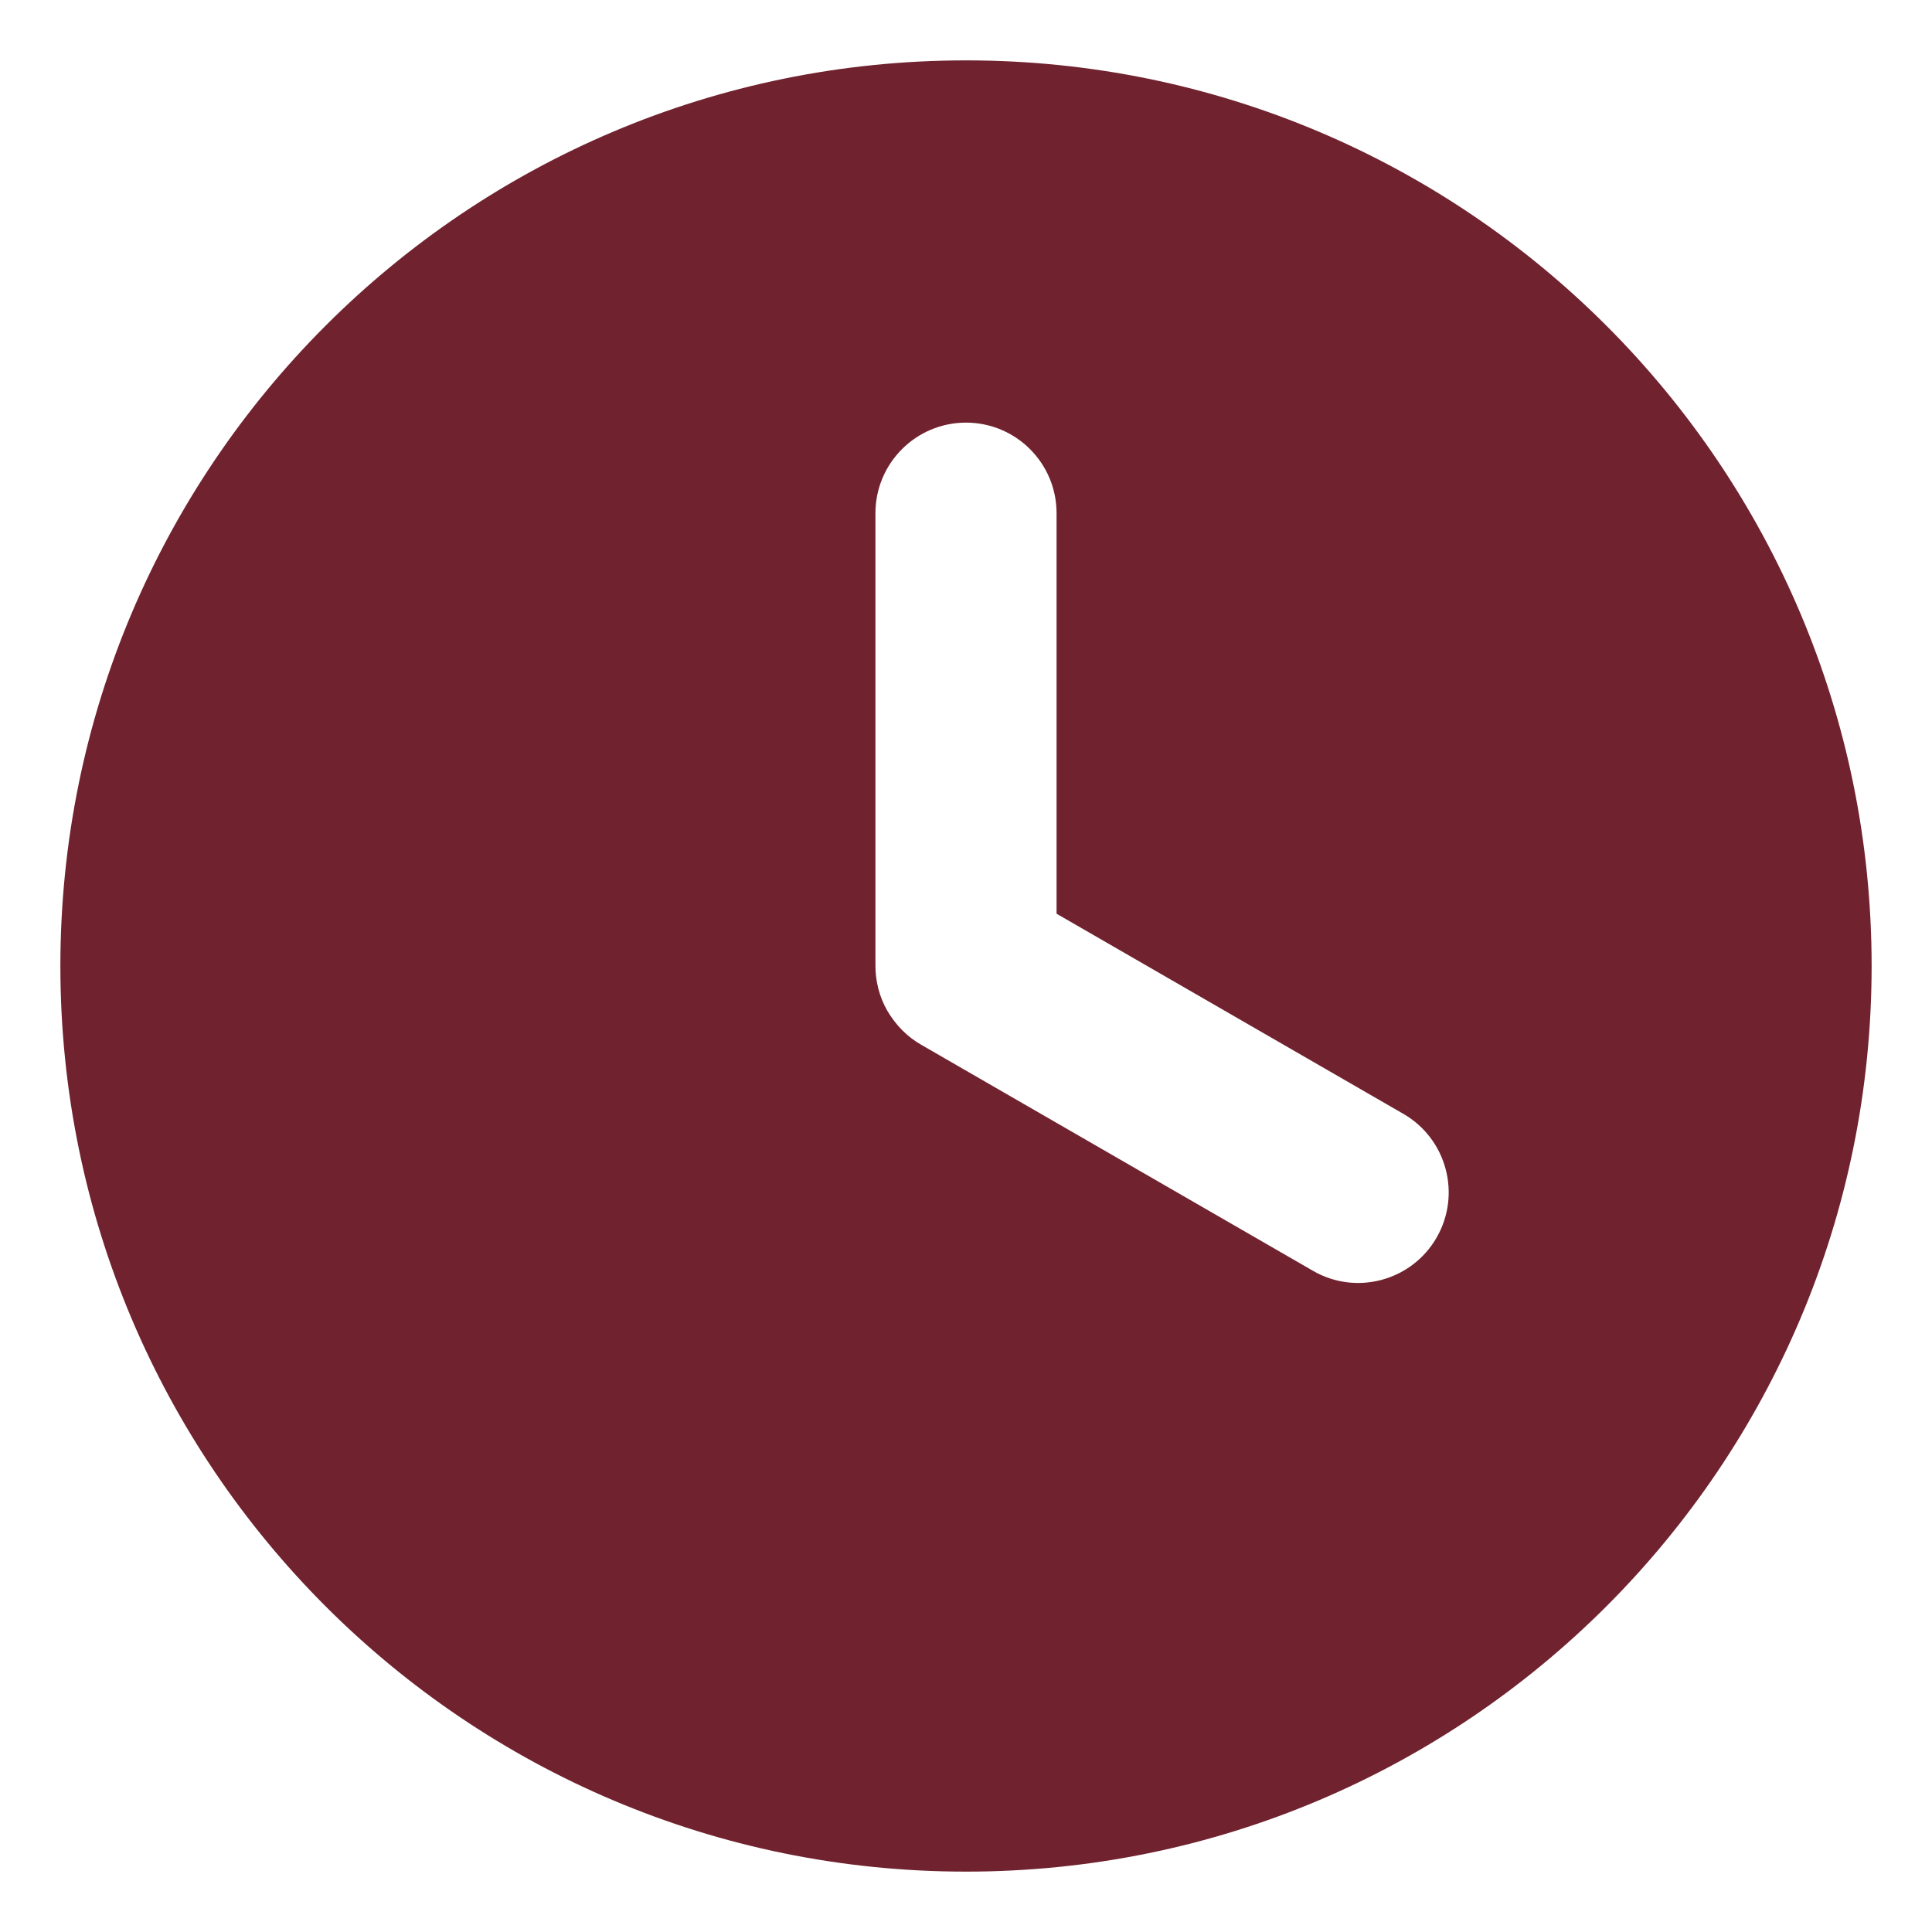
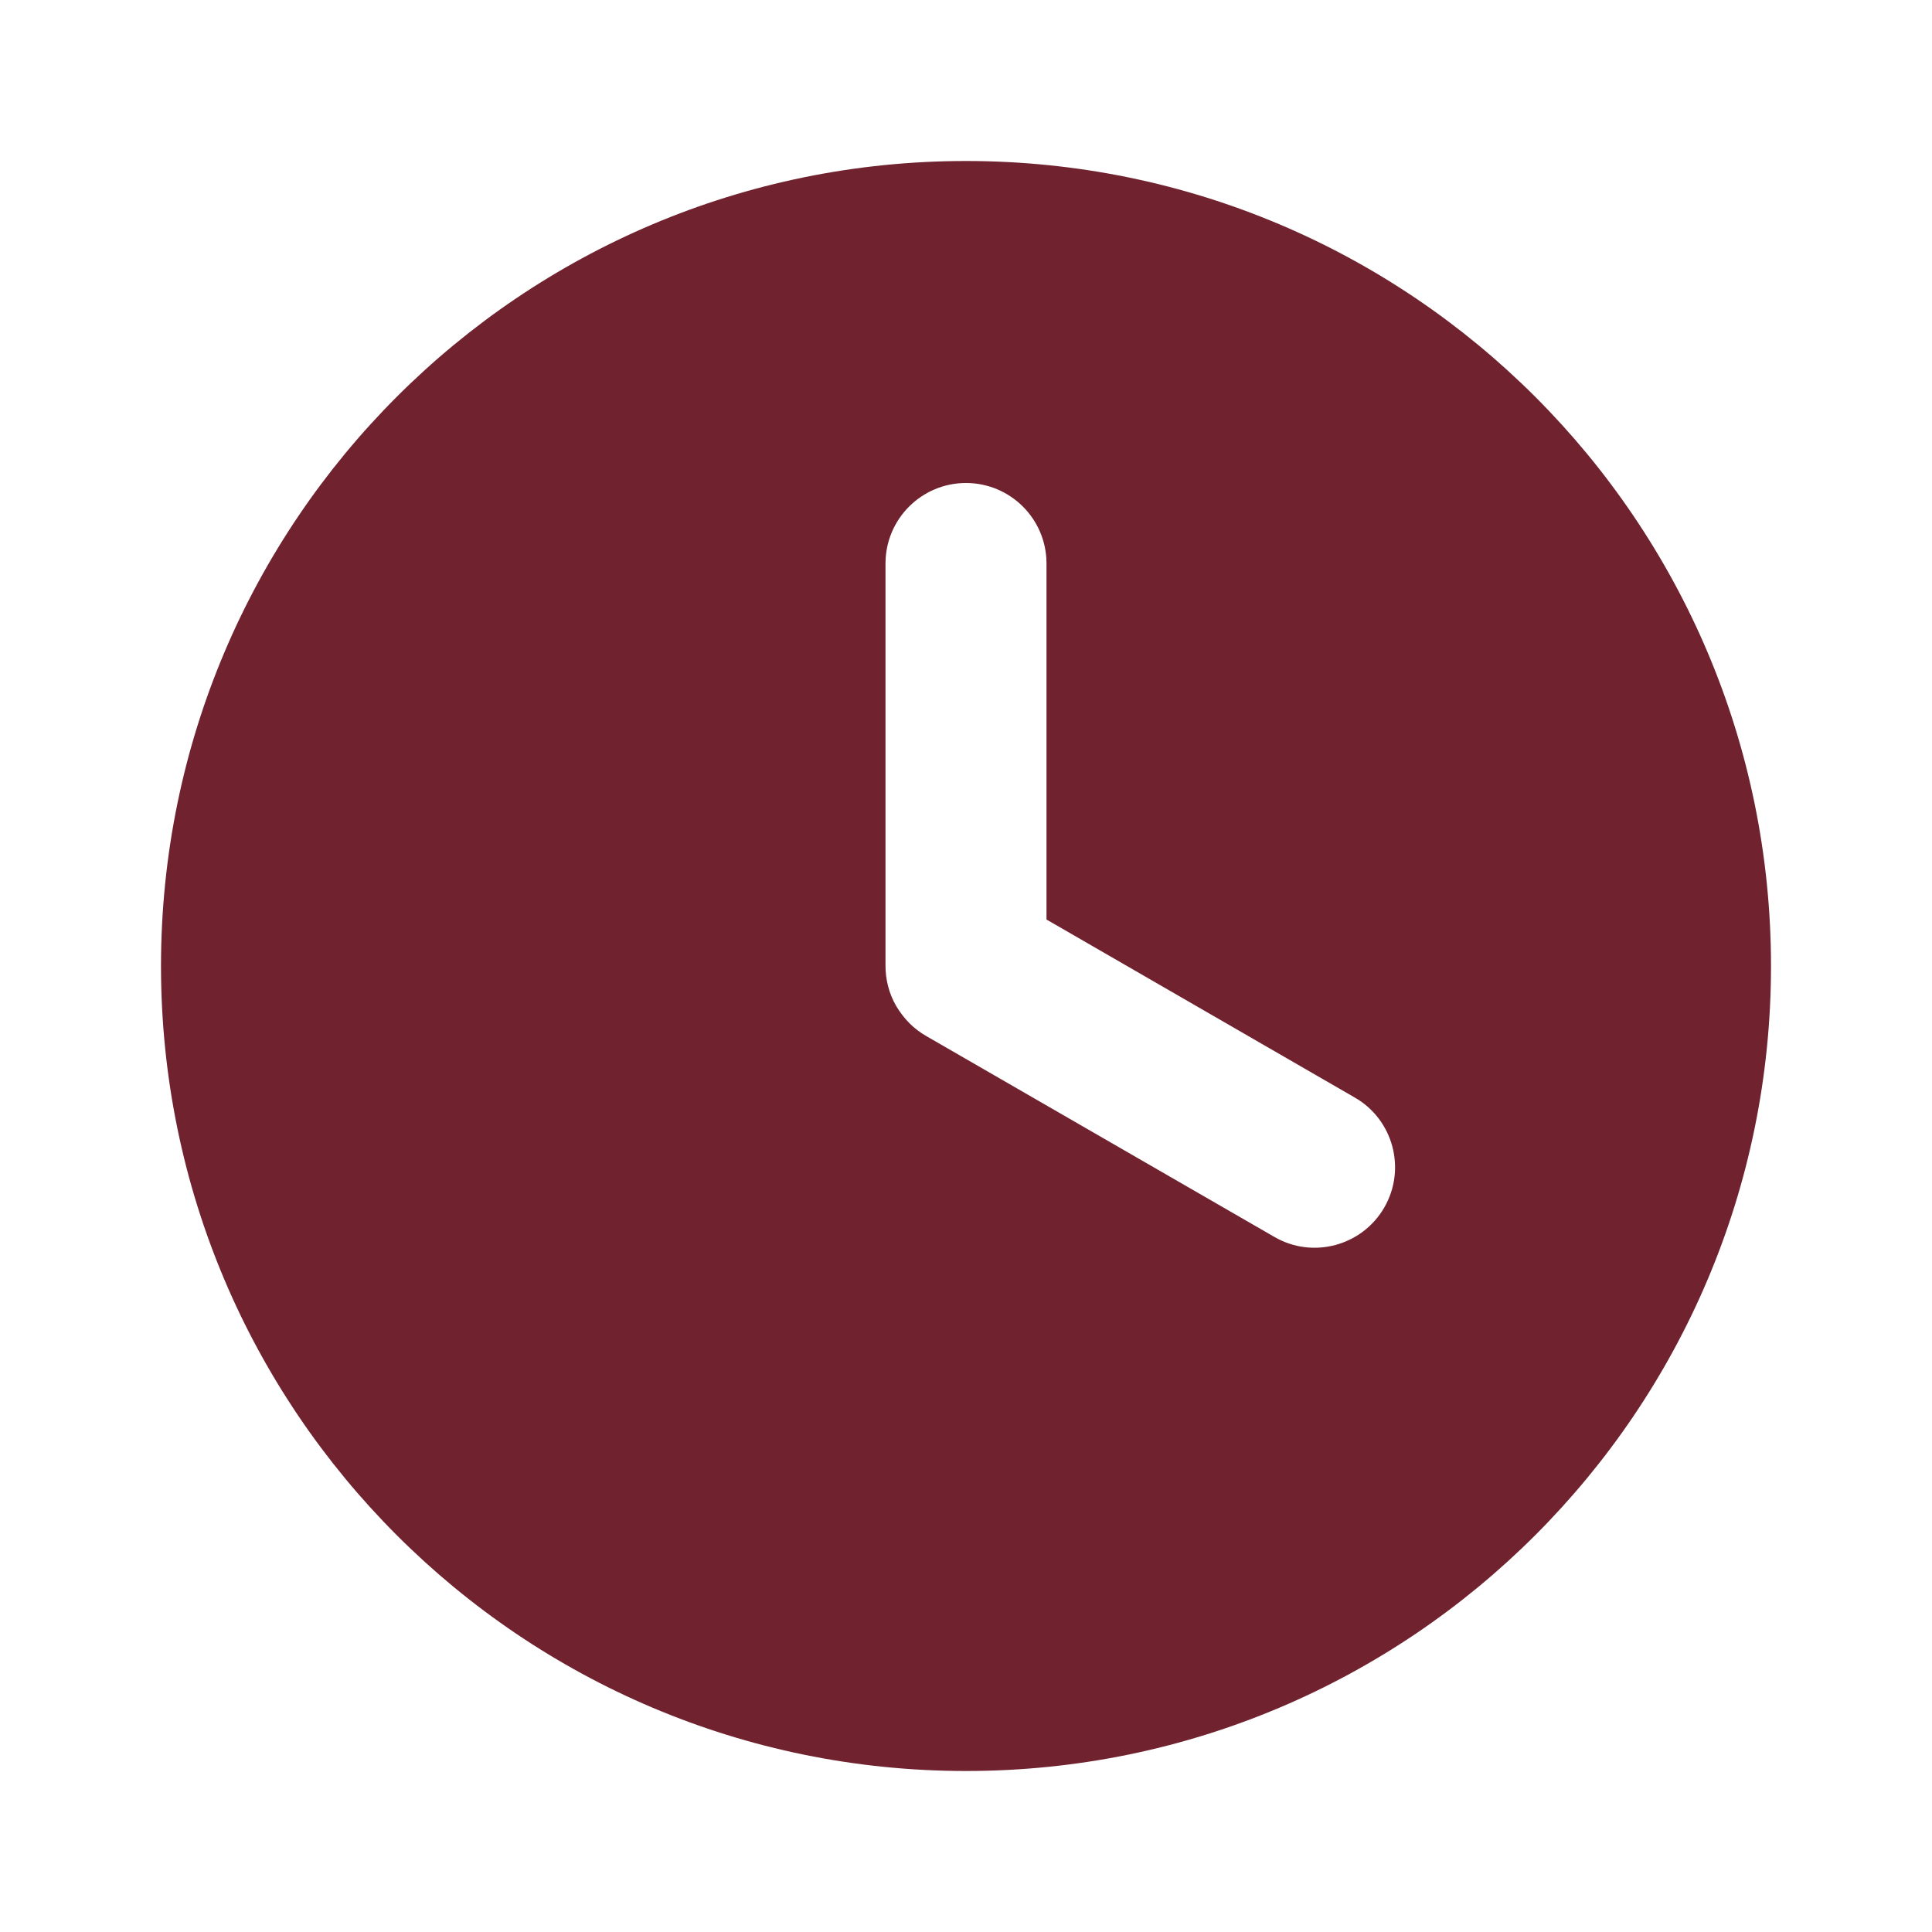
- <svg xmlns="http://www.w3.org/2000/svg" width="16" height="16" viewBox="0 0 16 16" fill="none">
-   <path fill-rule="evenodd" clip-rule="evenodd" d="M8.75 7.567V4.25C8.75 3.836 8.414 3.5 8 3.5C7.586 3.5 7.25 3.836 7.25 4.25V7.992C7.249 8.124 7.282 8.255 7.348 8.37C7.421 8.494 7.517 8.589 7.632 8.654L10.873 10.524C11.231 10.732 11.69 10.608 11.897 10.25C12.104 9.891 11.981 9.432 11.623 9.225L8.75 7.567ZM8 0.5C12.142 0.5 15.5 3.858 15.5 8C15.5 12.142 12.142 15.5 8 15.5C3.858 15.5 0.5 12.142 0.5 8C0.5 3.858 3.858 0.5 8 0.5Z" fill="#70232F" />
+ <svg xmlns="http://www.w3.org/2000/svg" width="18" height="18" viewBox="0 0 18 18" fill="none">
+   <path fill-rule="evenodd" clip-rule="evenodd" d="M9.75 8.567V5.25C9.75 4.836 9.414 4.5 9 4.5C8.586 4.5 8.25 4.836 8.25 5.25V8.992C8.249 9.124 8.282 9.255 8.348 9.37C8.421 9.494 8.517 9.589 8.632 9.654L11.873 11.524C12.231 11.732 12.69 11.608 12.897 11.25C13.104 10.892 12.981 10.432 12.623 10.226L9.75 8.567ZM9 1.5C13.142 1.5 16.5 4.858 16.5 9C16.5 13.142 13.142 16.5 9 16.5C4.858 16.5 1.5 13.142 1.5 9C1.5 4.858 4.858 1.5 9 1.5Z" fill="#70232F" />
</svg>
